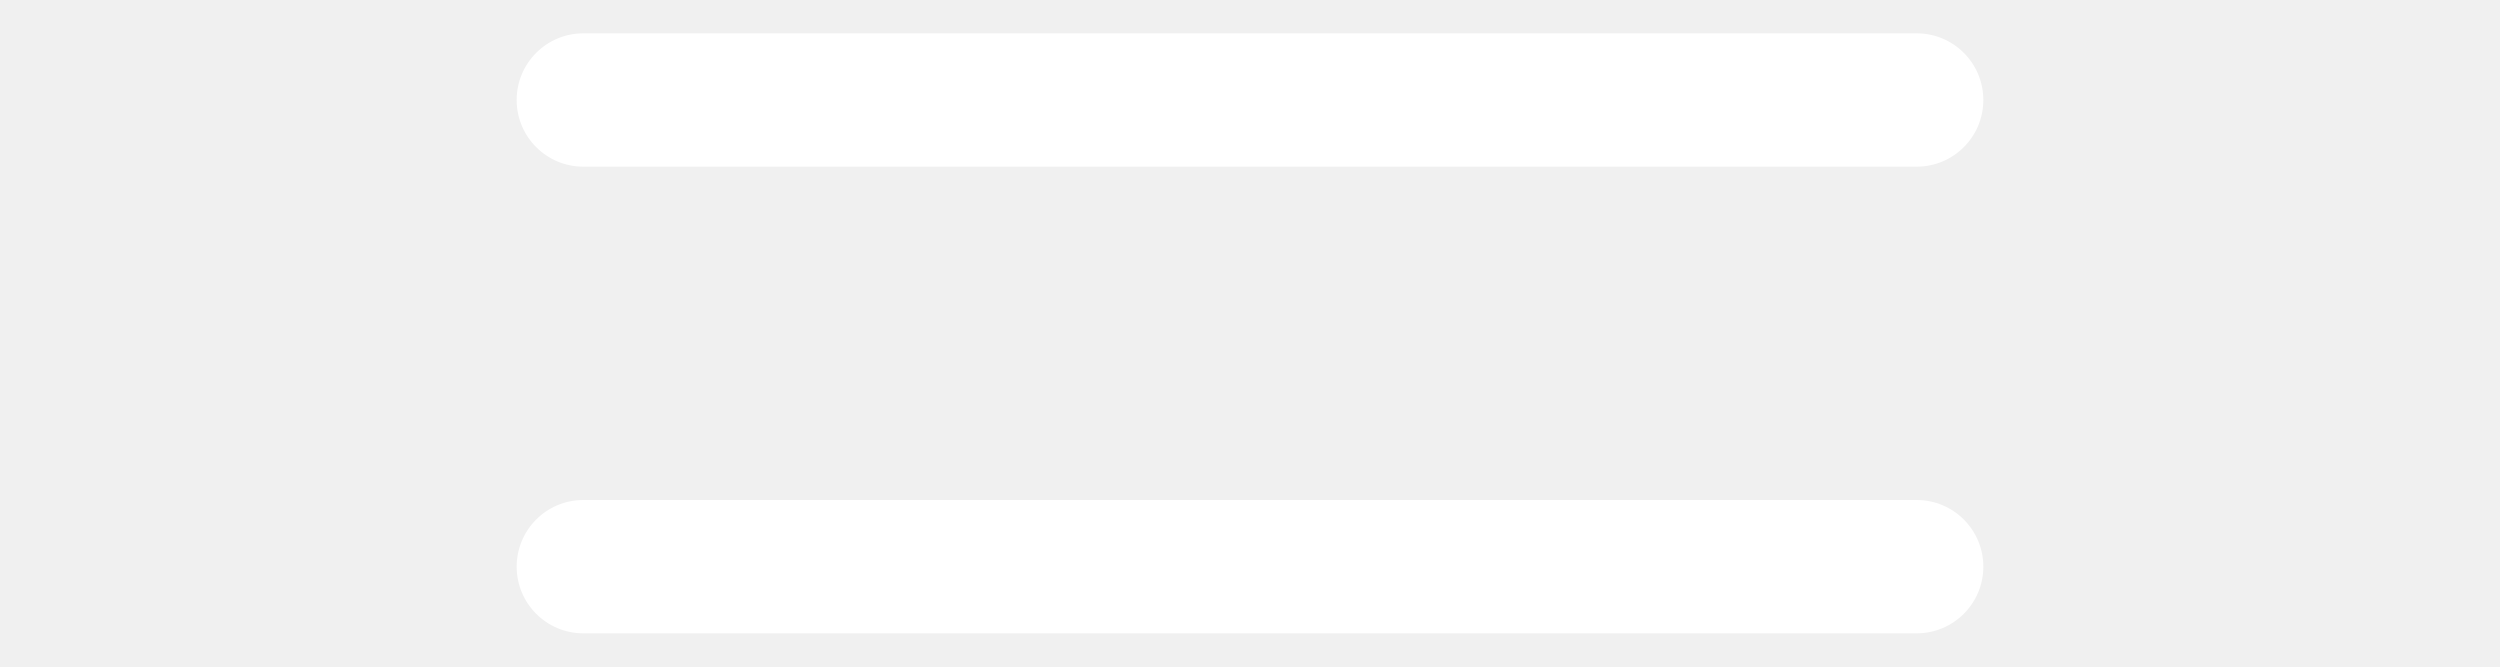
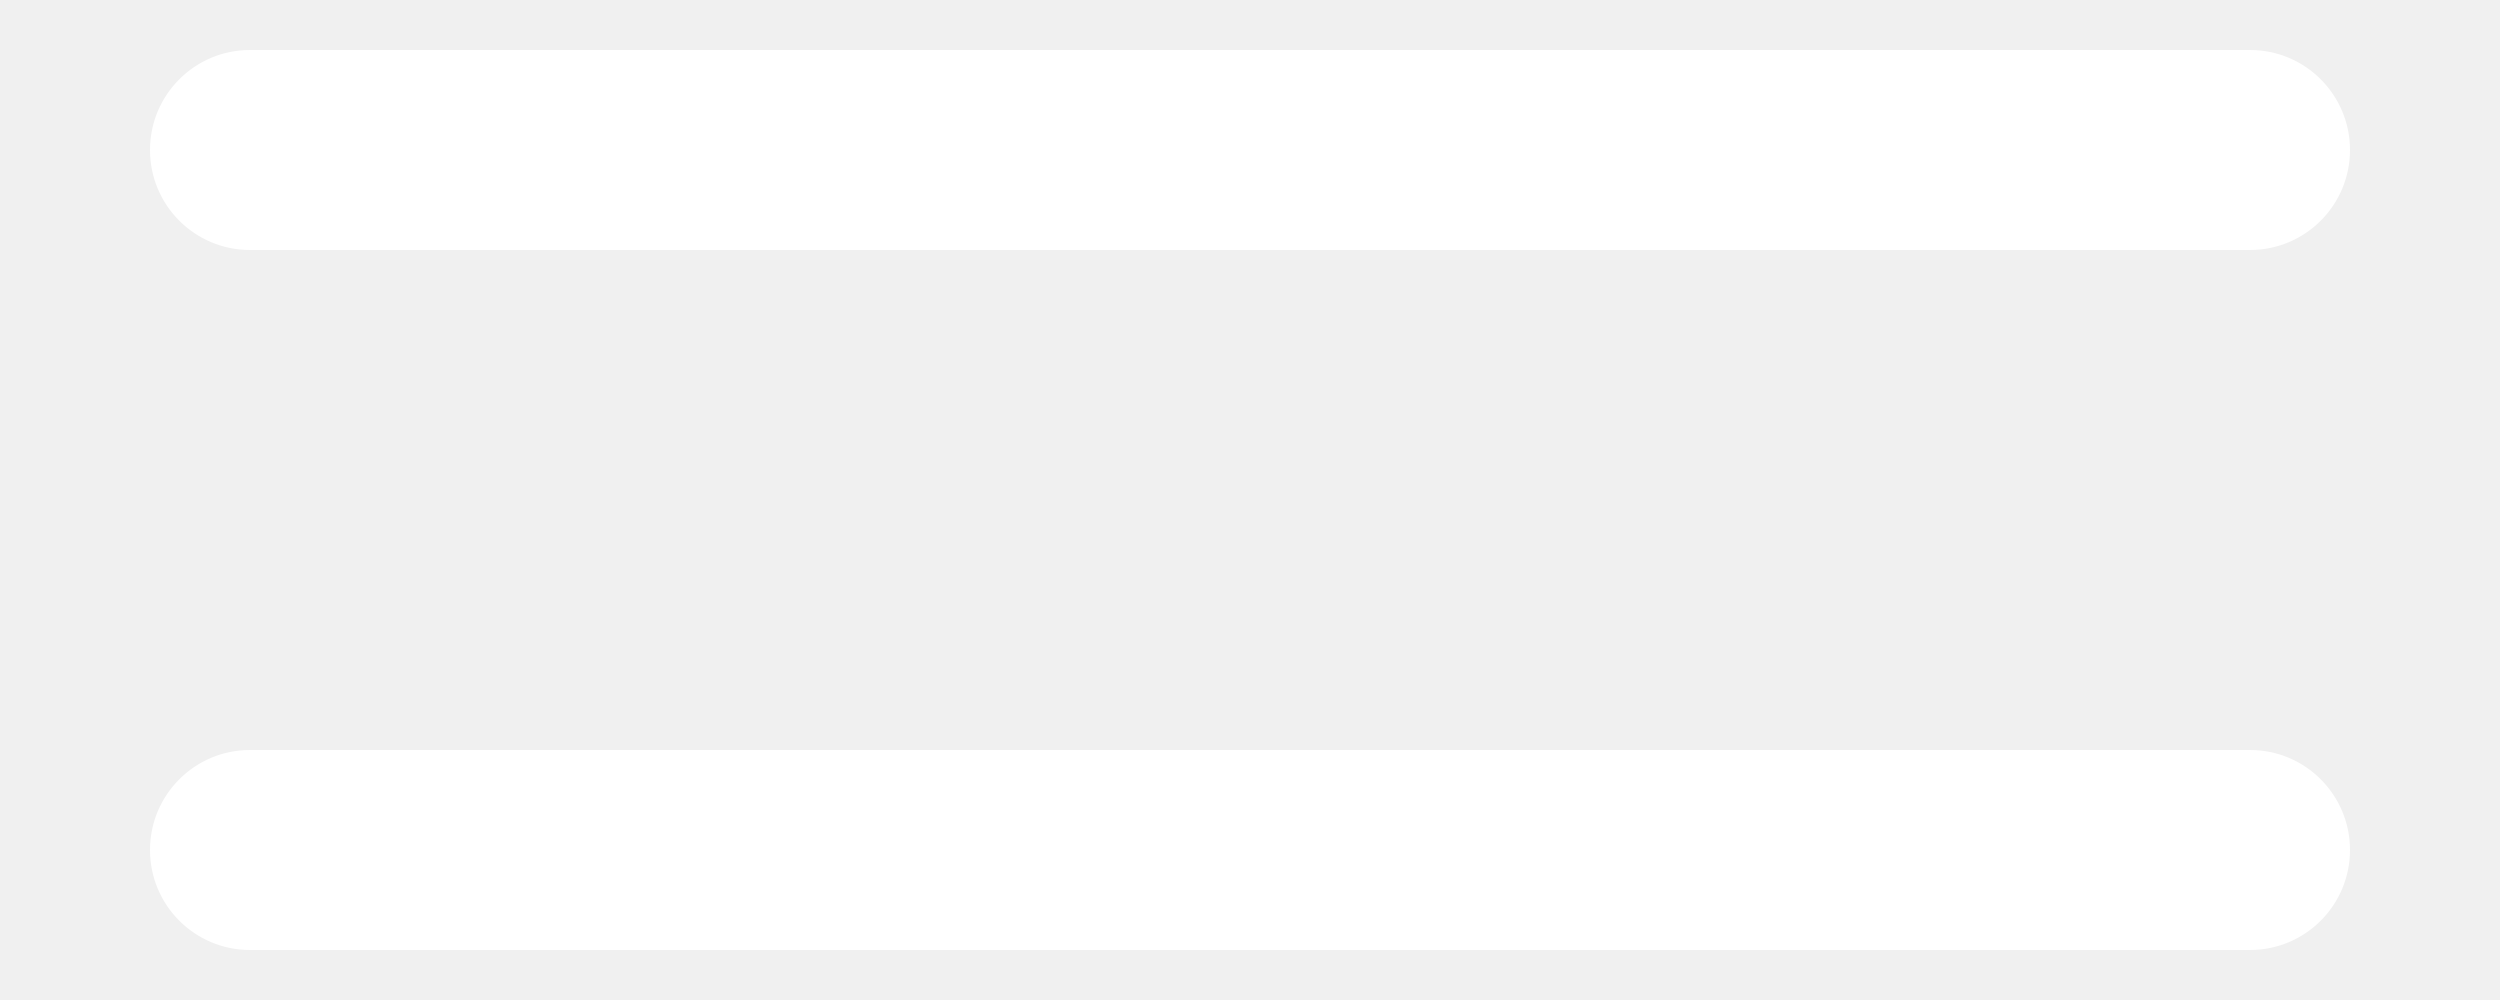
- <svg xmlns="http://www.w3.org/2000/svg" width="15" height="4" viewBox="0 0 22 10" fill="none">
+ <svg xmlns="http://www.w3.org/2000/svg" width="20" height="8" viewBox="0 0 22 10" fill="none">
  <rect y="0.5" width="22" height="2" rx="1" fill="white" />
  <rect y="7.5" width="22" height="2" rx="1" fill="white" />
</svg>
